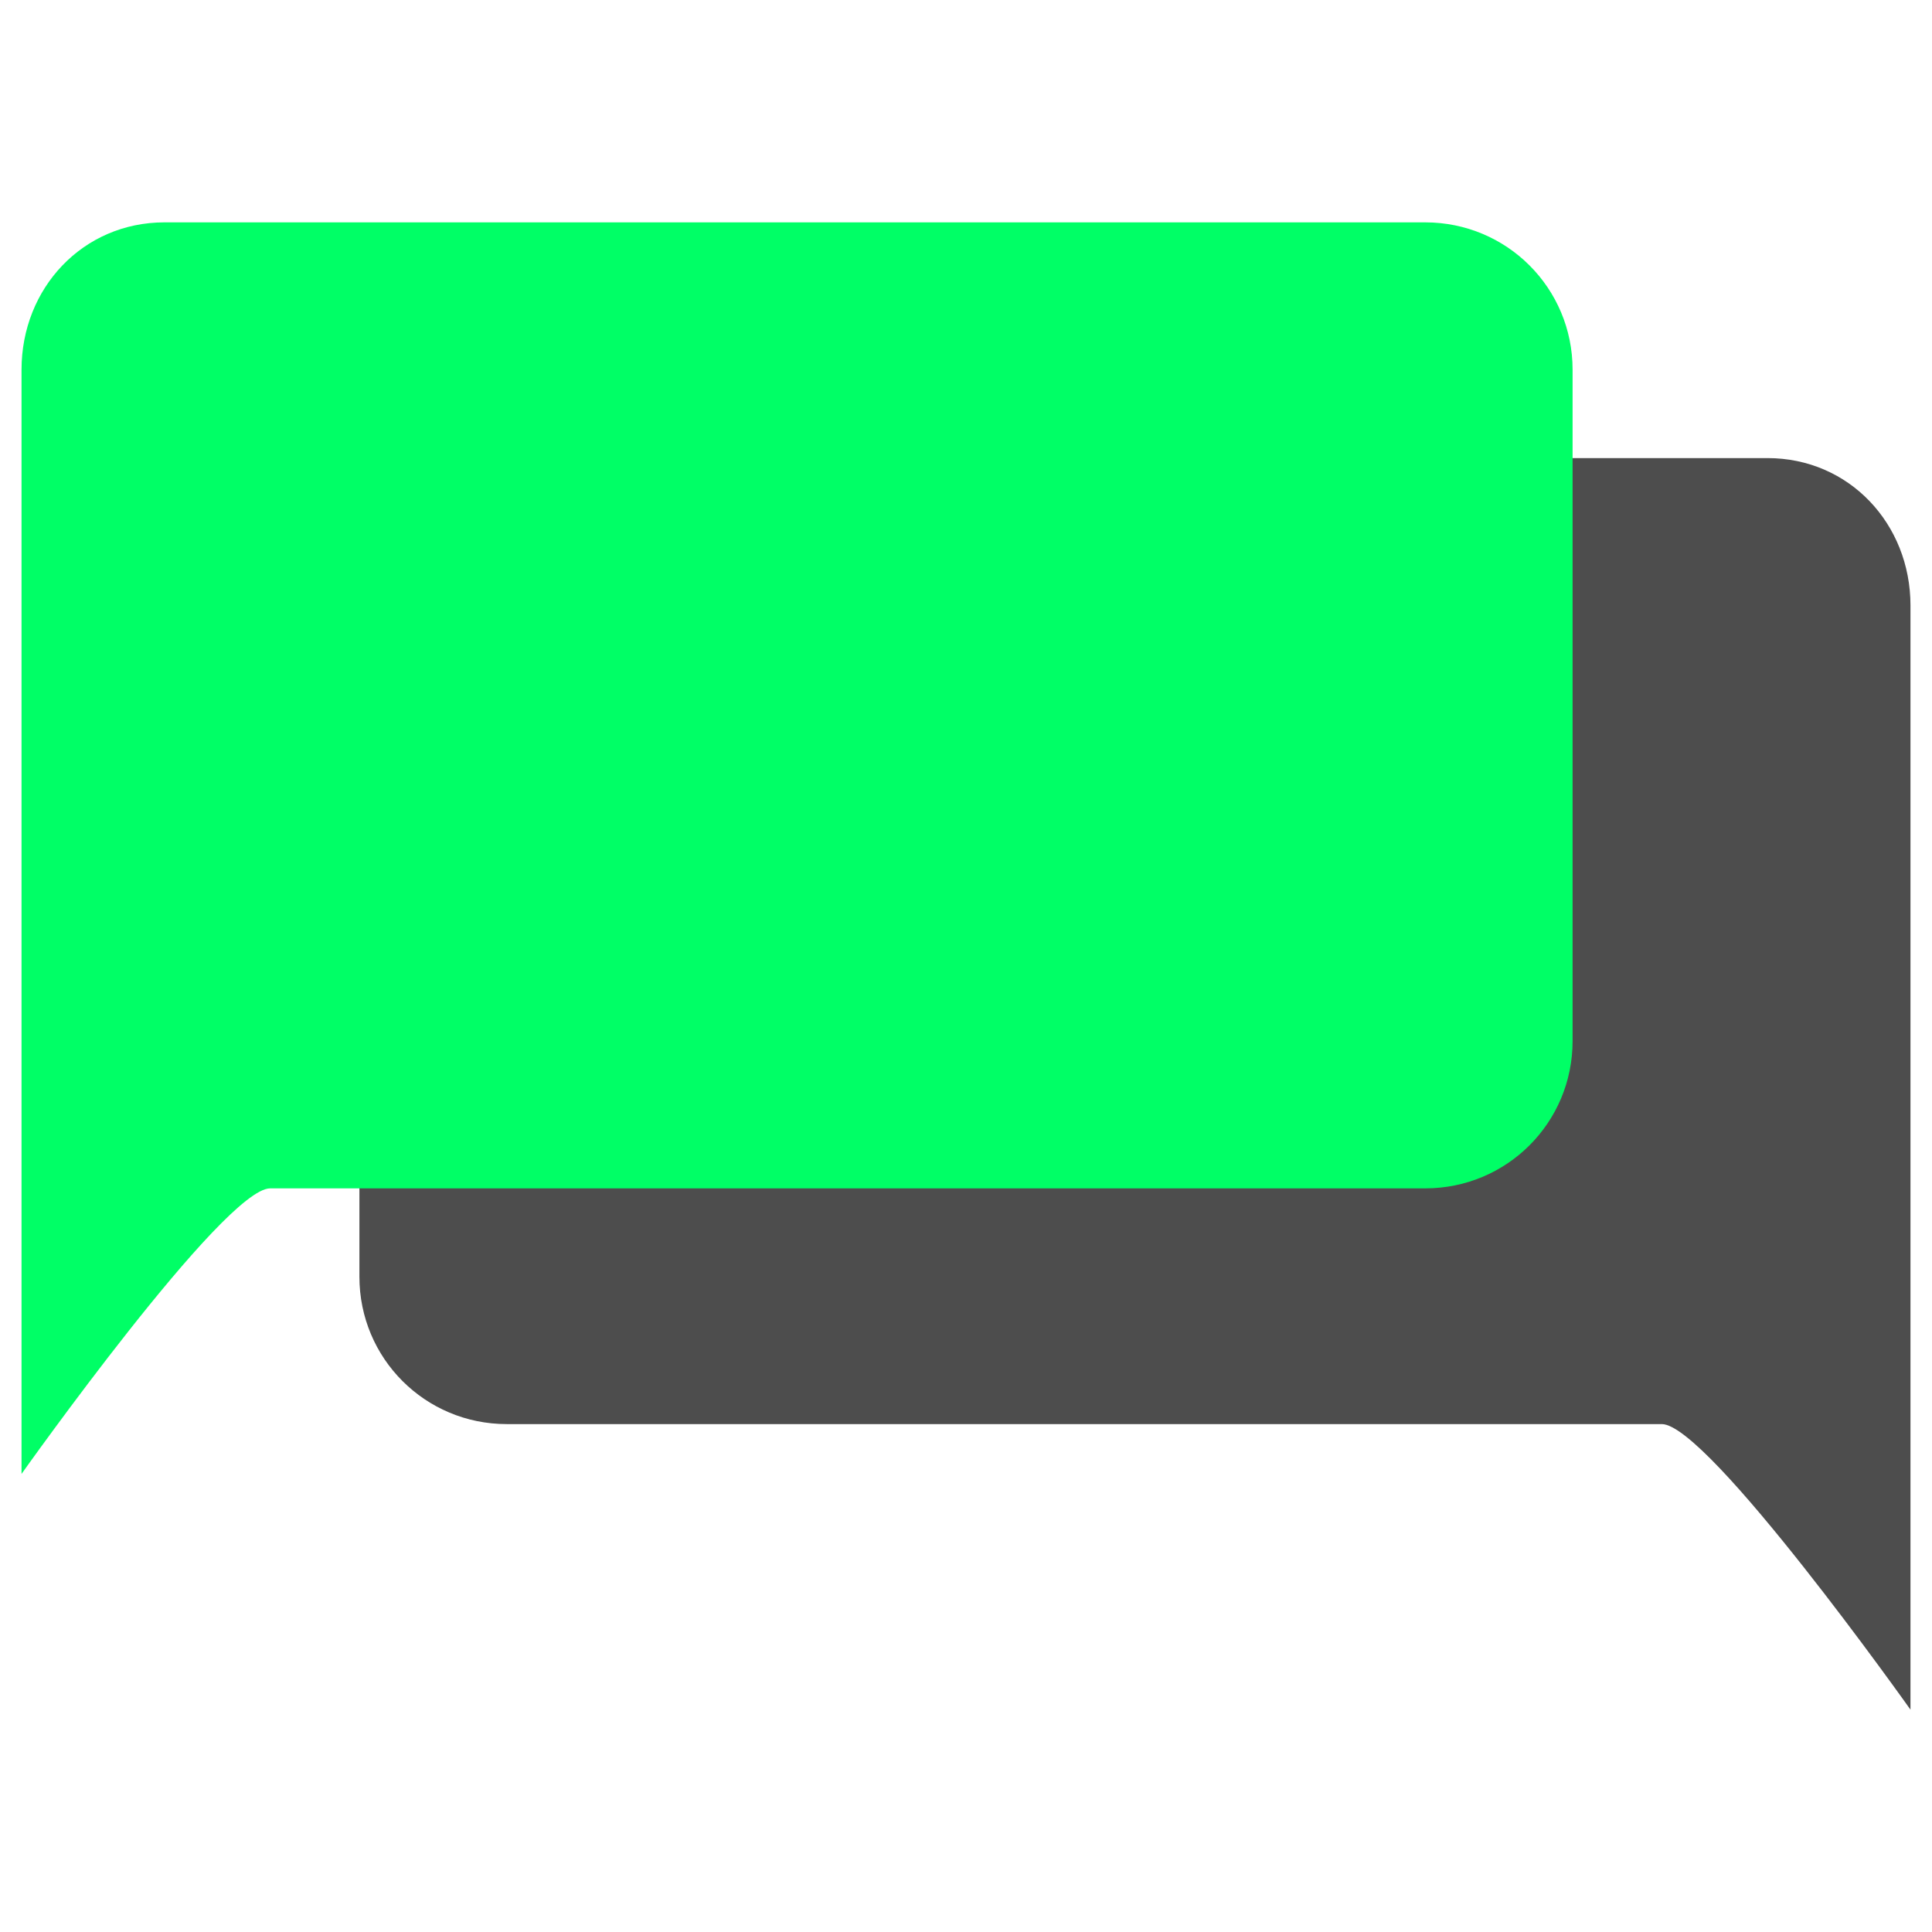
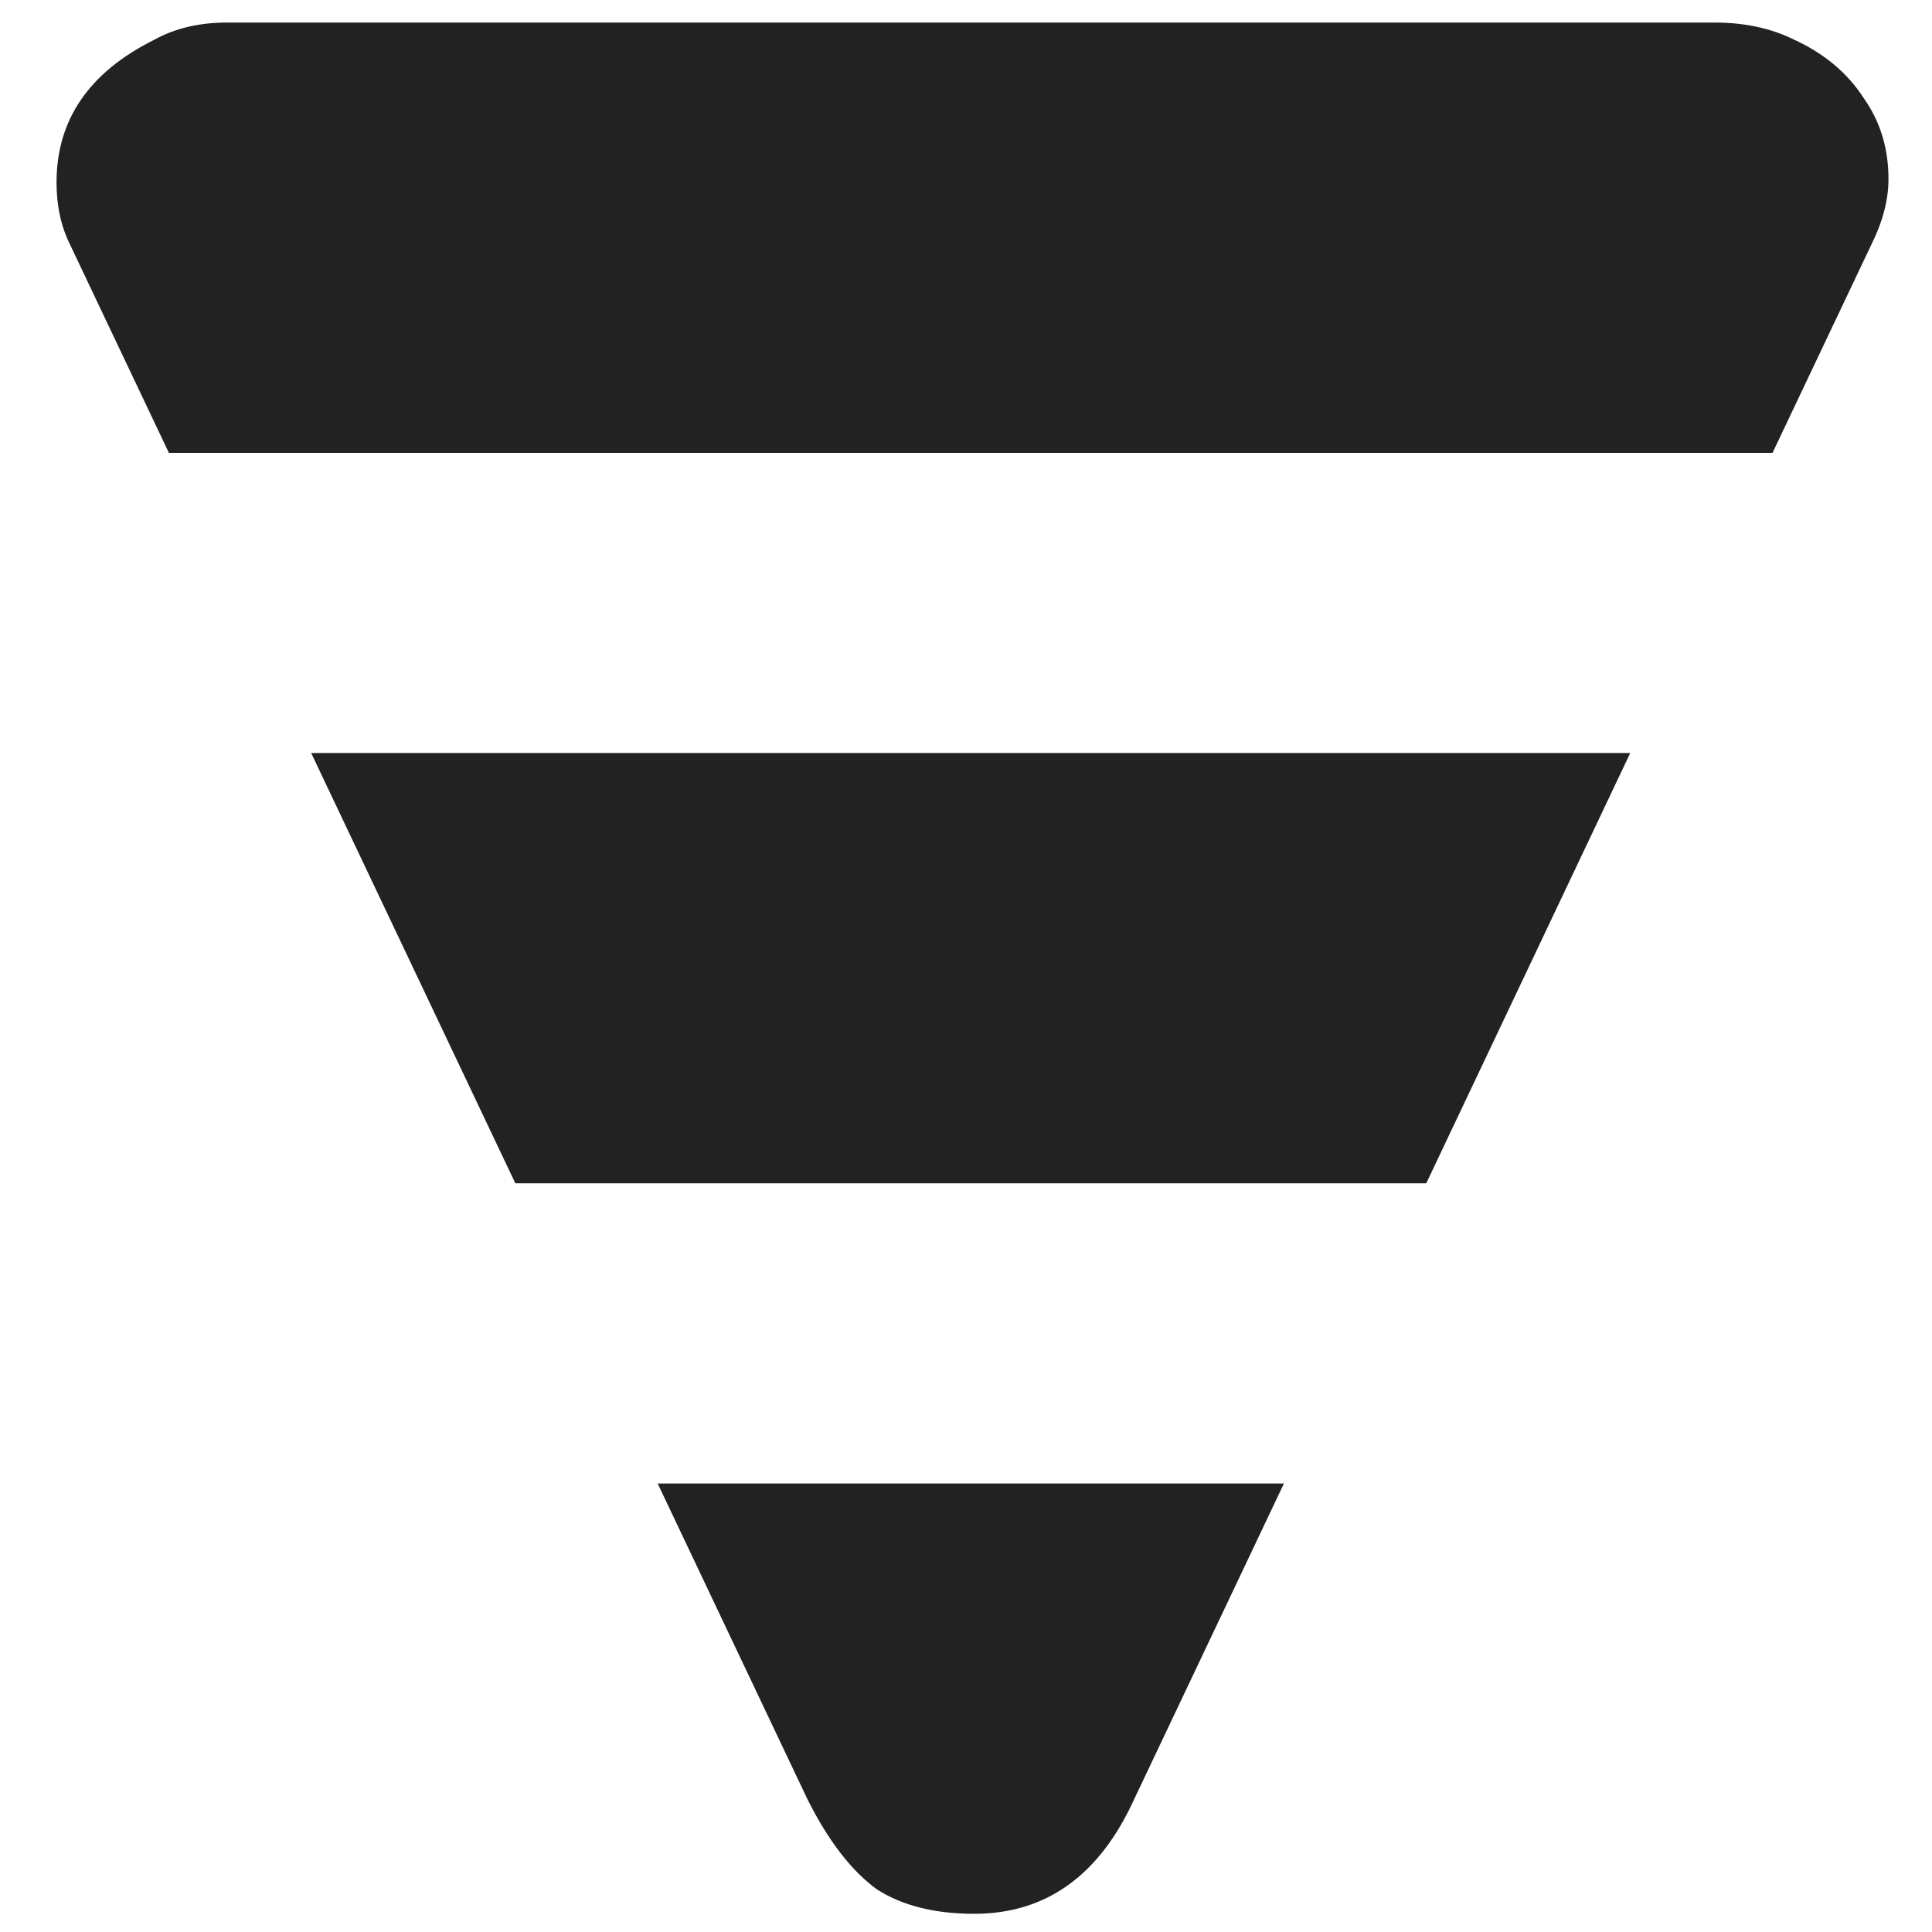
<svg xmlns="http://www.w3.org/2000/svg" width="512px" height="512px" viewBox="0 0 512 512" version="1.1" id="svg10">
  <defs id="defs14" />
  <g id="Logo" stroke="none" stroke-width="1" fill="none" fill-rule="evenodd">
    <g id="woot-log" fill-rule="nonzero">
-       <g id="g843" transform="translate(736.4455,194.0345)">
-         <path id="rect823-0" d="m -268.045,-72.635 h -334.102 c -21.634,0 -39.051,17.417 -39.051,39.051 V 144.314 c 0,21.634 17.417,39.051 39.051,39.051 h 306.102 c 12.252,0 65.894,75.673 65.894,75.673 V 144.314 -33.585 c 0,-21.634 -16.26,-39.051 -37.894,-39.051 z" style="opacity:1;fill:#4d4d4d;fill-opacity:1;stroke:none;stroke-width:0.632;stroke-linecap:round;stroke-linejoin:round;stroke-miterlimit:4;stroke-dasharray:none;stroke-dashoffset:0;stroke-opacity:1;paint-order:fill markers stroke" />
-         <path id="rect823" d="m -692.846,-135.106 h 334.102 c 21.634,0 39.051,17.417 39.051,39.051 v 177.898 c 0,21.634 -17.417,39.051 -39.051,39.051 h -306.102 c -12.252,0 -65.894,75.673 -65.894,75.673 V 81.843 -96.056 c 0,-21.634 16.26,-39.051 37.894,-39.051 z" style="opacity:1;fill:#00ff66;fill-opacity:1;stroke:none;stroke-width:0.632;stroke-linecap:round;stroke-linejoin:round;stroke-miterlimit:4;stroke-dasharray:none;stroke-dashoffset:0;stroke-opacity:1;paint-order:fill markers stroke" />
-       </g>
+       <path id="path951-8" d="m 60.094,5.981 c -7.371,0 -13.777,1.531 -19.305,4.602 -17.198,8.598 -25.81,21.181 -25.81,37.764 0,6.142 1.185,11.694 3.649,16.608 l 26.128,55.06 H 469.736 l 26.128,-55.06 c 3.071,-6.142 4.601,-11.979 4.601,-17.507 0,-7.985 -2.109,-15.067 -6.399,-21.209 -4.3,-6.756 -10.474,-11.97 -18.459,-15.656 -6.144,-3.071 -13.173,-4.602 -21.157,-4.602 z M 82.467,199.562 136.574,313.596 h 241.395 l 54.057,-114.033 z m 91.82,193.581 39.668,83.621 c 5.527,11.056 11.702,19.046 18.459,23.96 6.755,4.3 15.315,6.452 25.756,6.452 19.042,0 33.205,-10.144 42.419,-30.413 l 39.668,-83.621 z" style="font-style:normal;font-weight:normal;font-size:medium;line-height:1.25;font-family:sans-serif;letter-spacing:0px;word-spacing:0px;fill:#222222;fill-opacity:1;stroke:none;stroke-width:86.371" />
    </g>
  </g>
</svg>
